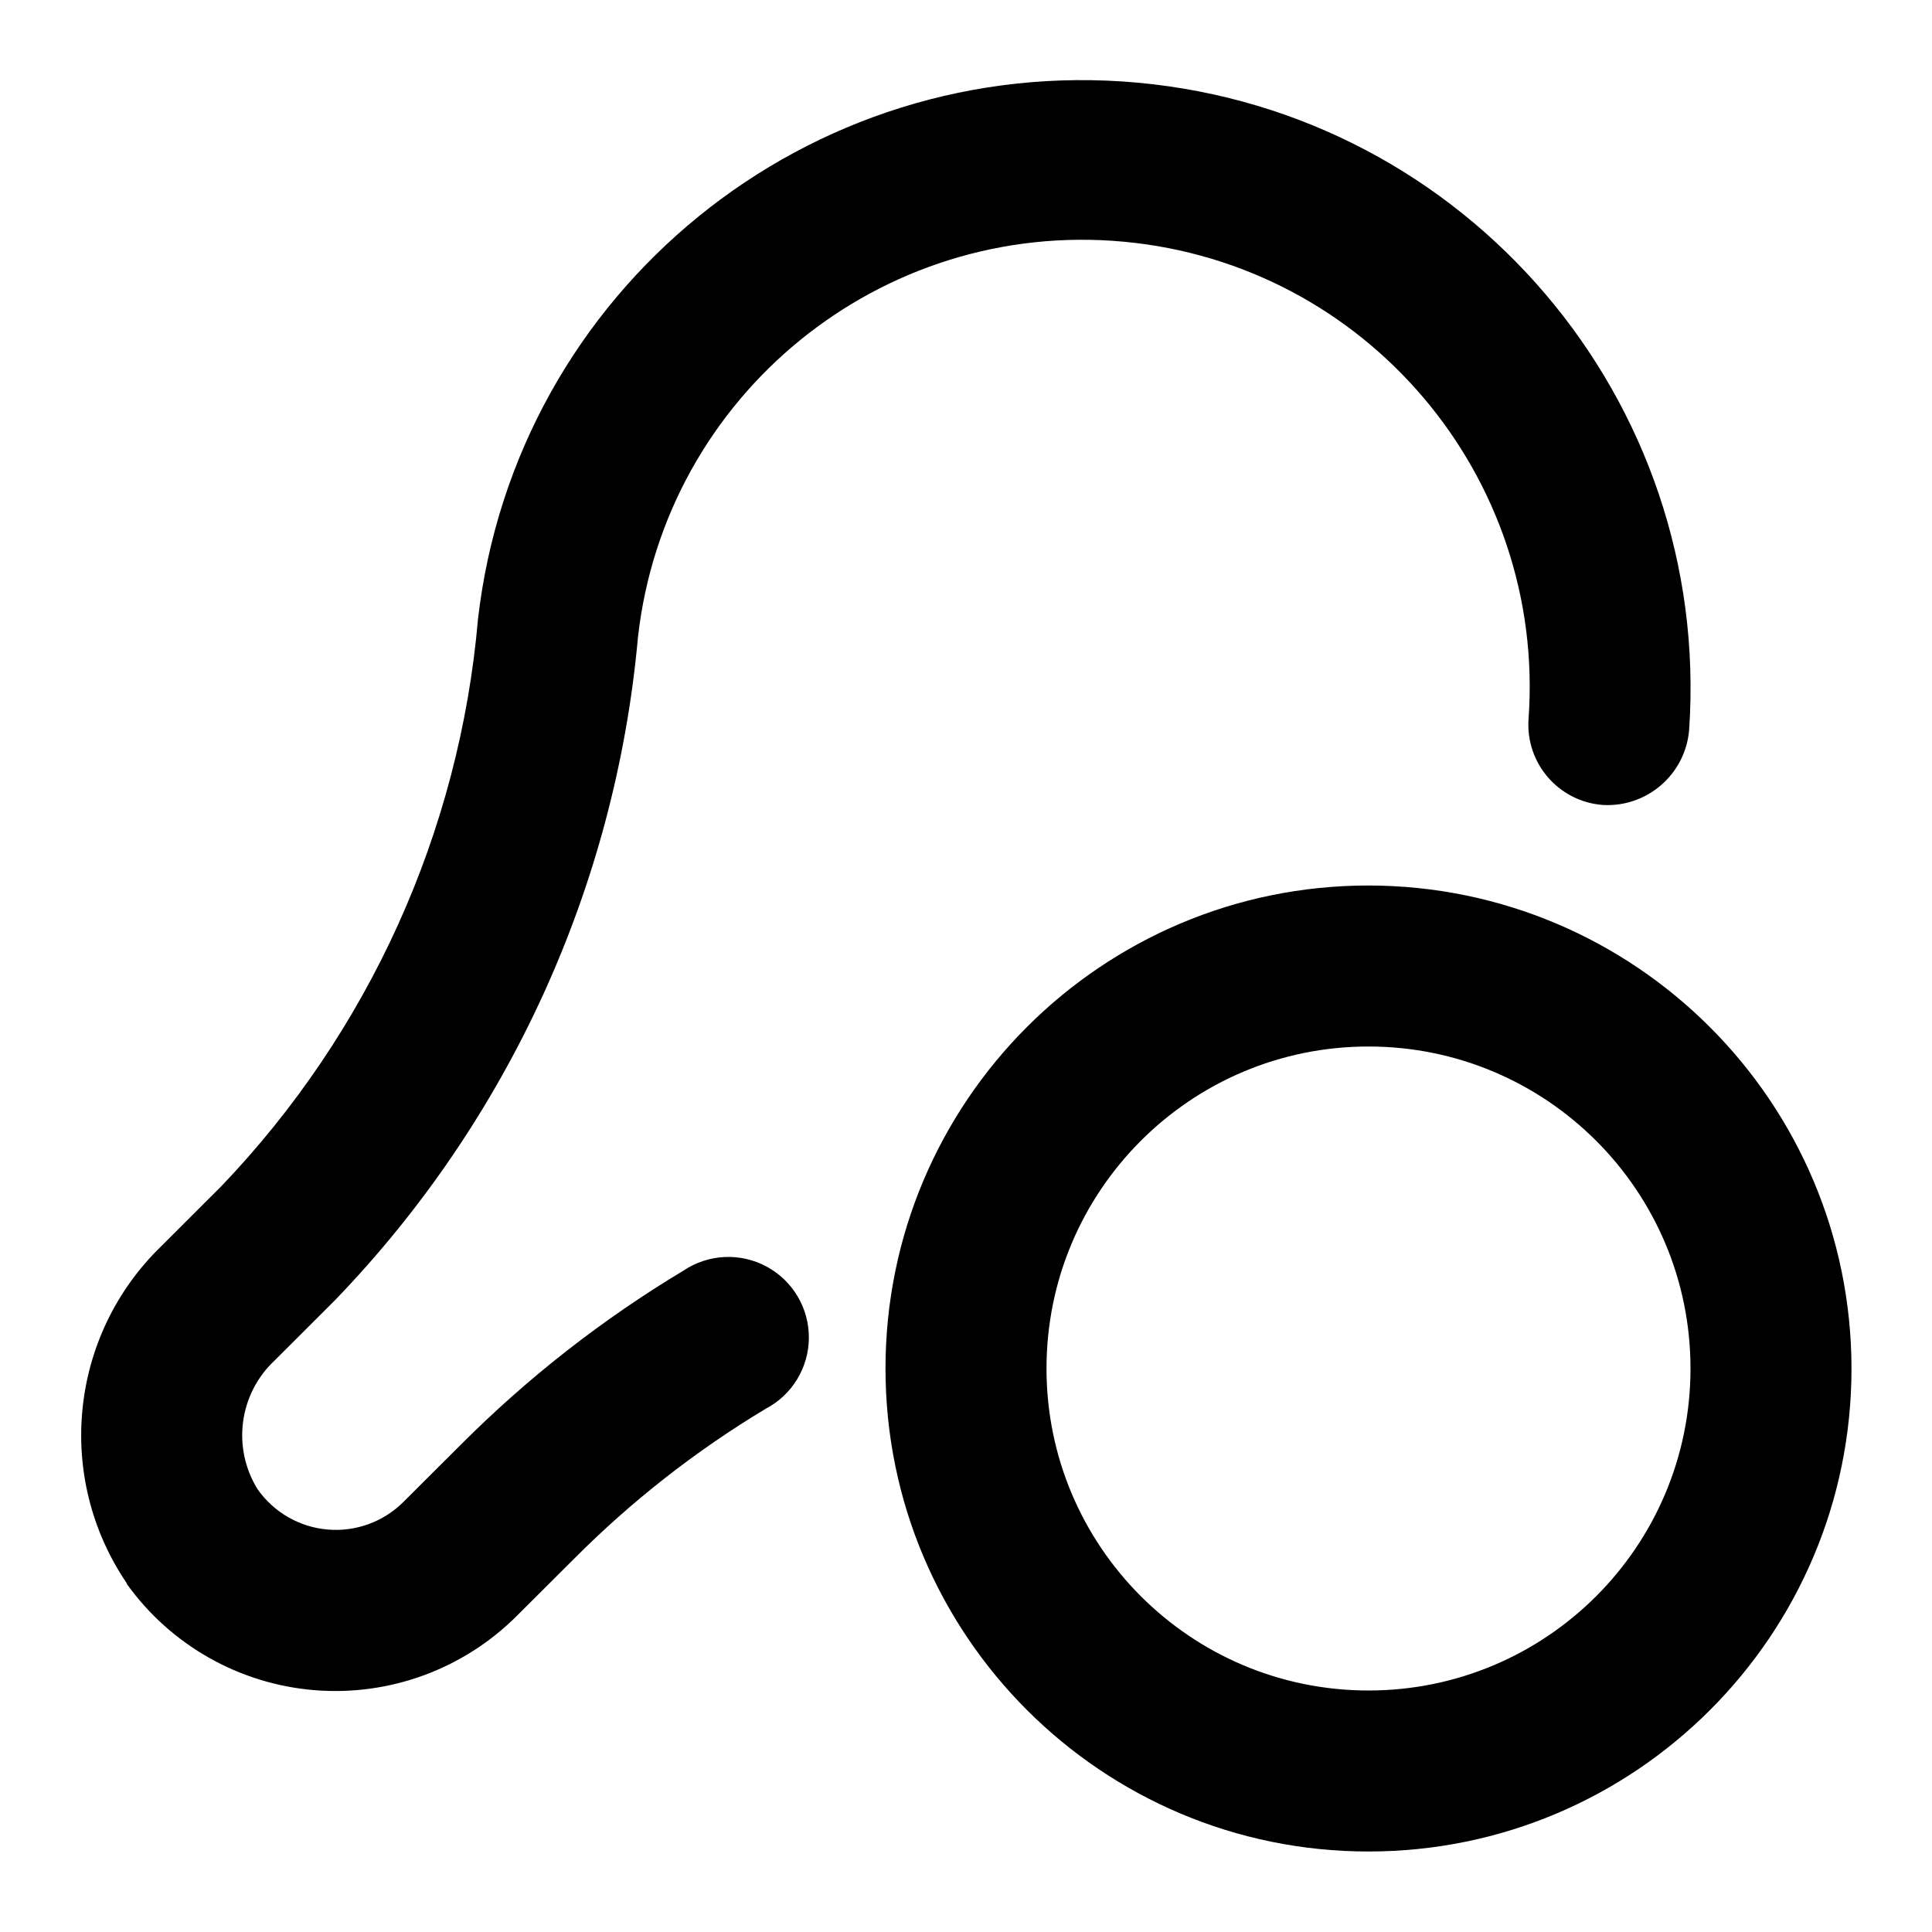
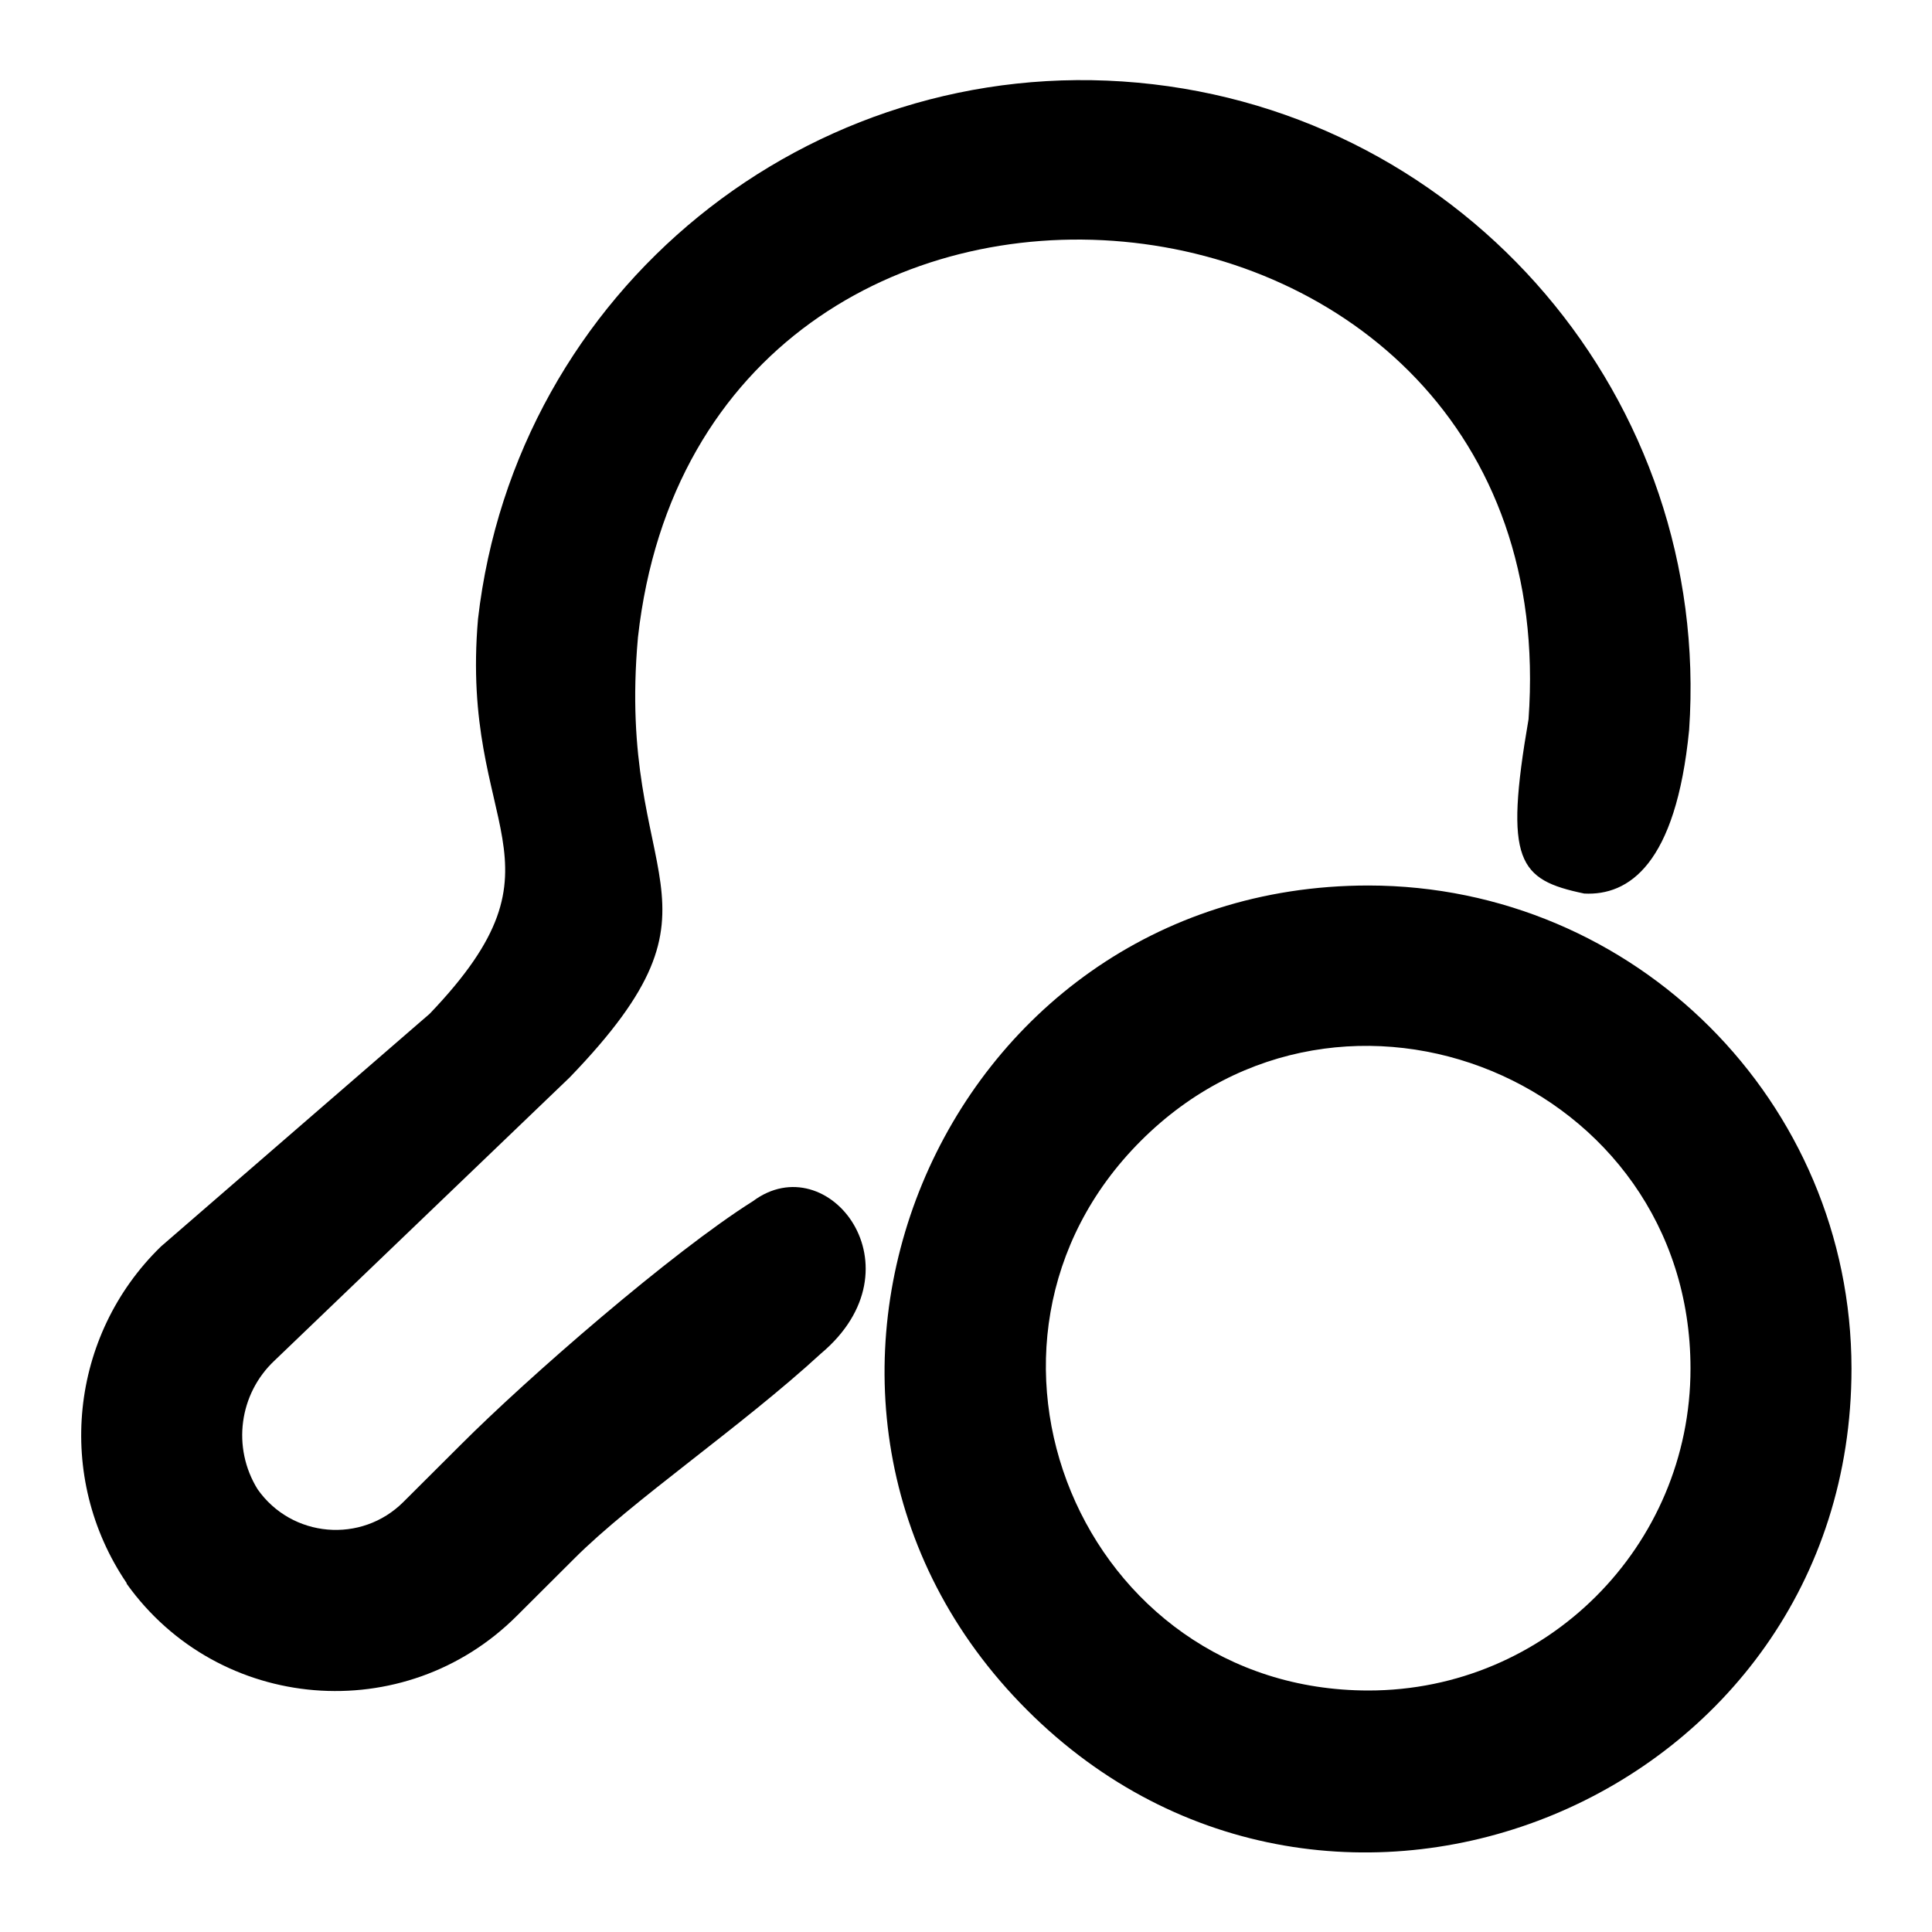
- <svg xmlns="http://www.w3.org/2000/svg" fill="currentColor" stroke="currentColor" stroke-width="2" stroke-linecap="round" stroke-linejoin="round" width="800px" height="800px" viewBox="0 0 24 24">
-   <path stroke="none" d="M1.573,19.665A3.269,3.269,0,0,1,2,15.484l.751-.75A11.648,11.648,0,0,0,5.938,7.689,7.556,7.556,0,0,1,20.983,9.067,1.018,1.018,0,0,1,19.918,10a1,1,0,0,1-.93-1.065A5.556,5.556,0,0,0,7.925,7.916,13.625,13.625,0,0,1,4.163,16.15l-.751.75A1.272,1.272,0,0,0,3.2,18.5a1.188,1.188,0,0,0,1.812.157l.712-.71a14.318,14.318,0,0,1,2.768-2.164A1,1,0,1,1,9.512,17.5a12.294,12.294,0,0,0-2.38,1.863l-.712.71a3.188,3.188,0,0,1-4.847-.4ZM23,17a6,6,0,1,1-6-6A6.006,6.006,0,0,1,23,17Zm-2,0a4,4,0,1,0-4,4A4,4,0,0,0,21,17Z" />
+ <svg xmlns="http://www.w3.org/2000/svg" fill="currentColor" stroke="currentColor" stroke-width="2" stroke-linecap="round" stroke-linejoin="round" width="800px" height="800px" viewBox="0 0 24 24" version="1.1" id="svg1">
+   <defs id="defs1" />
+   <path stroke="none" d="M 1.573,19.665 C 0.682,18.352 0.862,16.589 2,15.484 L 5.338,12.593 C 7.172,10.676 5.709,10.332 5.938,7.689 6.407,3.611 10.046,0.653 14.134,1.027 18.222,1.402 21.263,4.971 20.983,9.067 20.819,10.744 20.229,11.128 19.68,11.1 18.862,10.929 18.683,10.705 18.988,8.935 19.511,1.691 8.734,0.698 7.925,7.916 7.646,11.009 9.233,11.149 7.077,13.384 L 3.412,16.9 c -0.443,0.414 -0.532,1.084 -0.212,1.6 0.424,0.604 1.29,0.679 1.812,0.157 l 0.712,-0.71 C 6.554,17.115 8.346,15.555 9.354,14.921 10.286,14.227 11.472,15.747 10.196,16.816 9.21,17.723 7.846,18.646 7.132,19.363 l -0.712,0.71 c -1.393,1.392 -3.702,1.202 -4.847,-0.4 z M 23,17 c 0,5.346 -6.463,8.022 -10.242,4.242 C 8.978,17.463 11.654,11 17,11 c 3.312,0.003 5.997,2.688 6,6 z m -2,0 C 21,13.436 16.691,11.652 14.172,14.172 11.652,16.691 13.436,21 17,21 c 2.209,0 4,-1.791 4,-4 z" id="path1" />
</svg>
